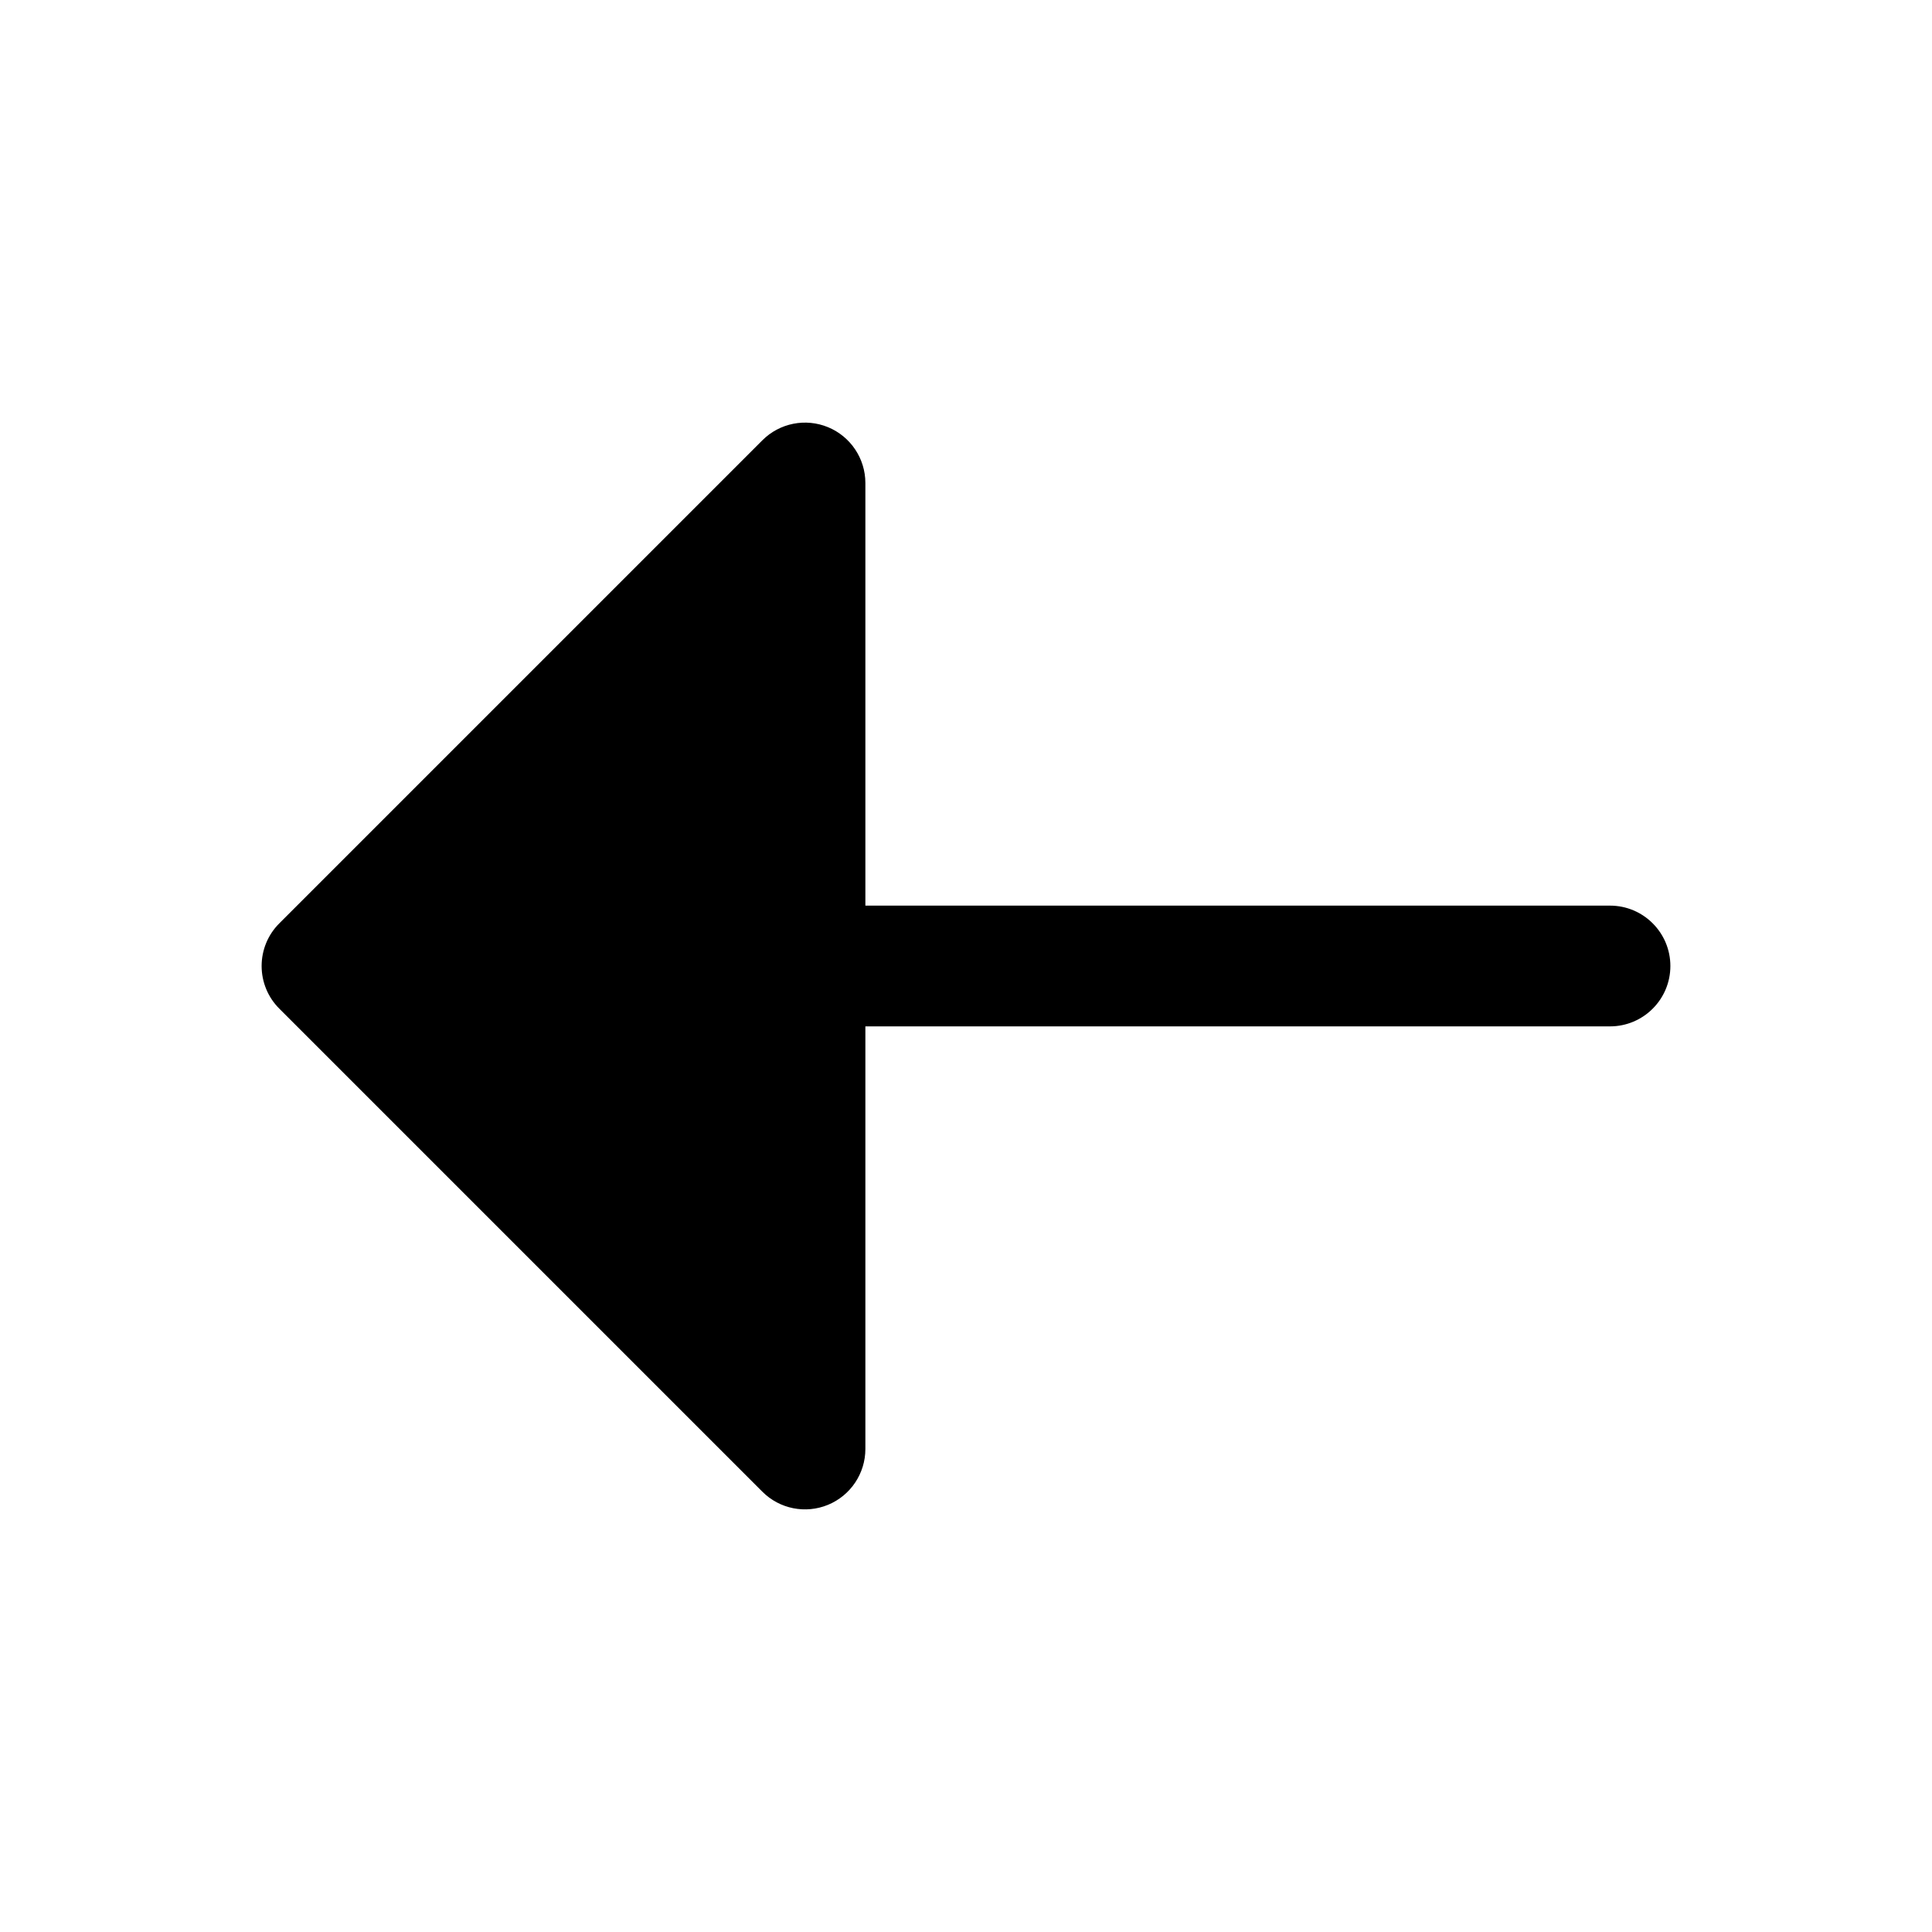
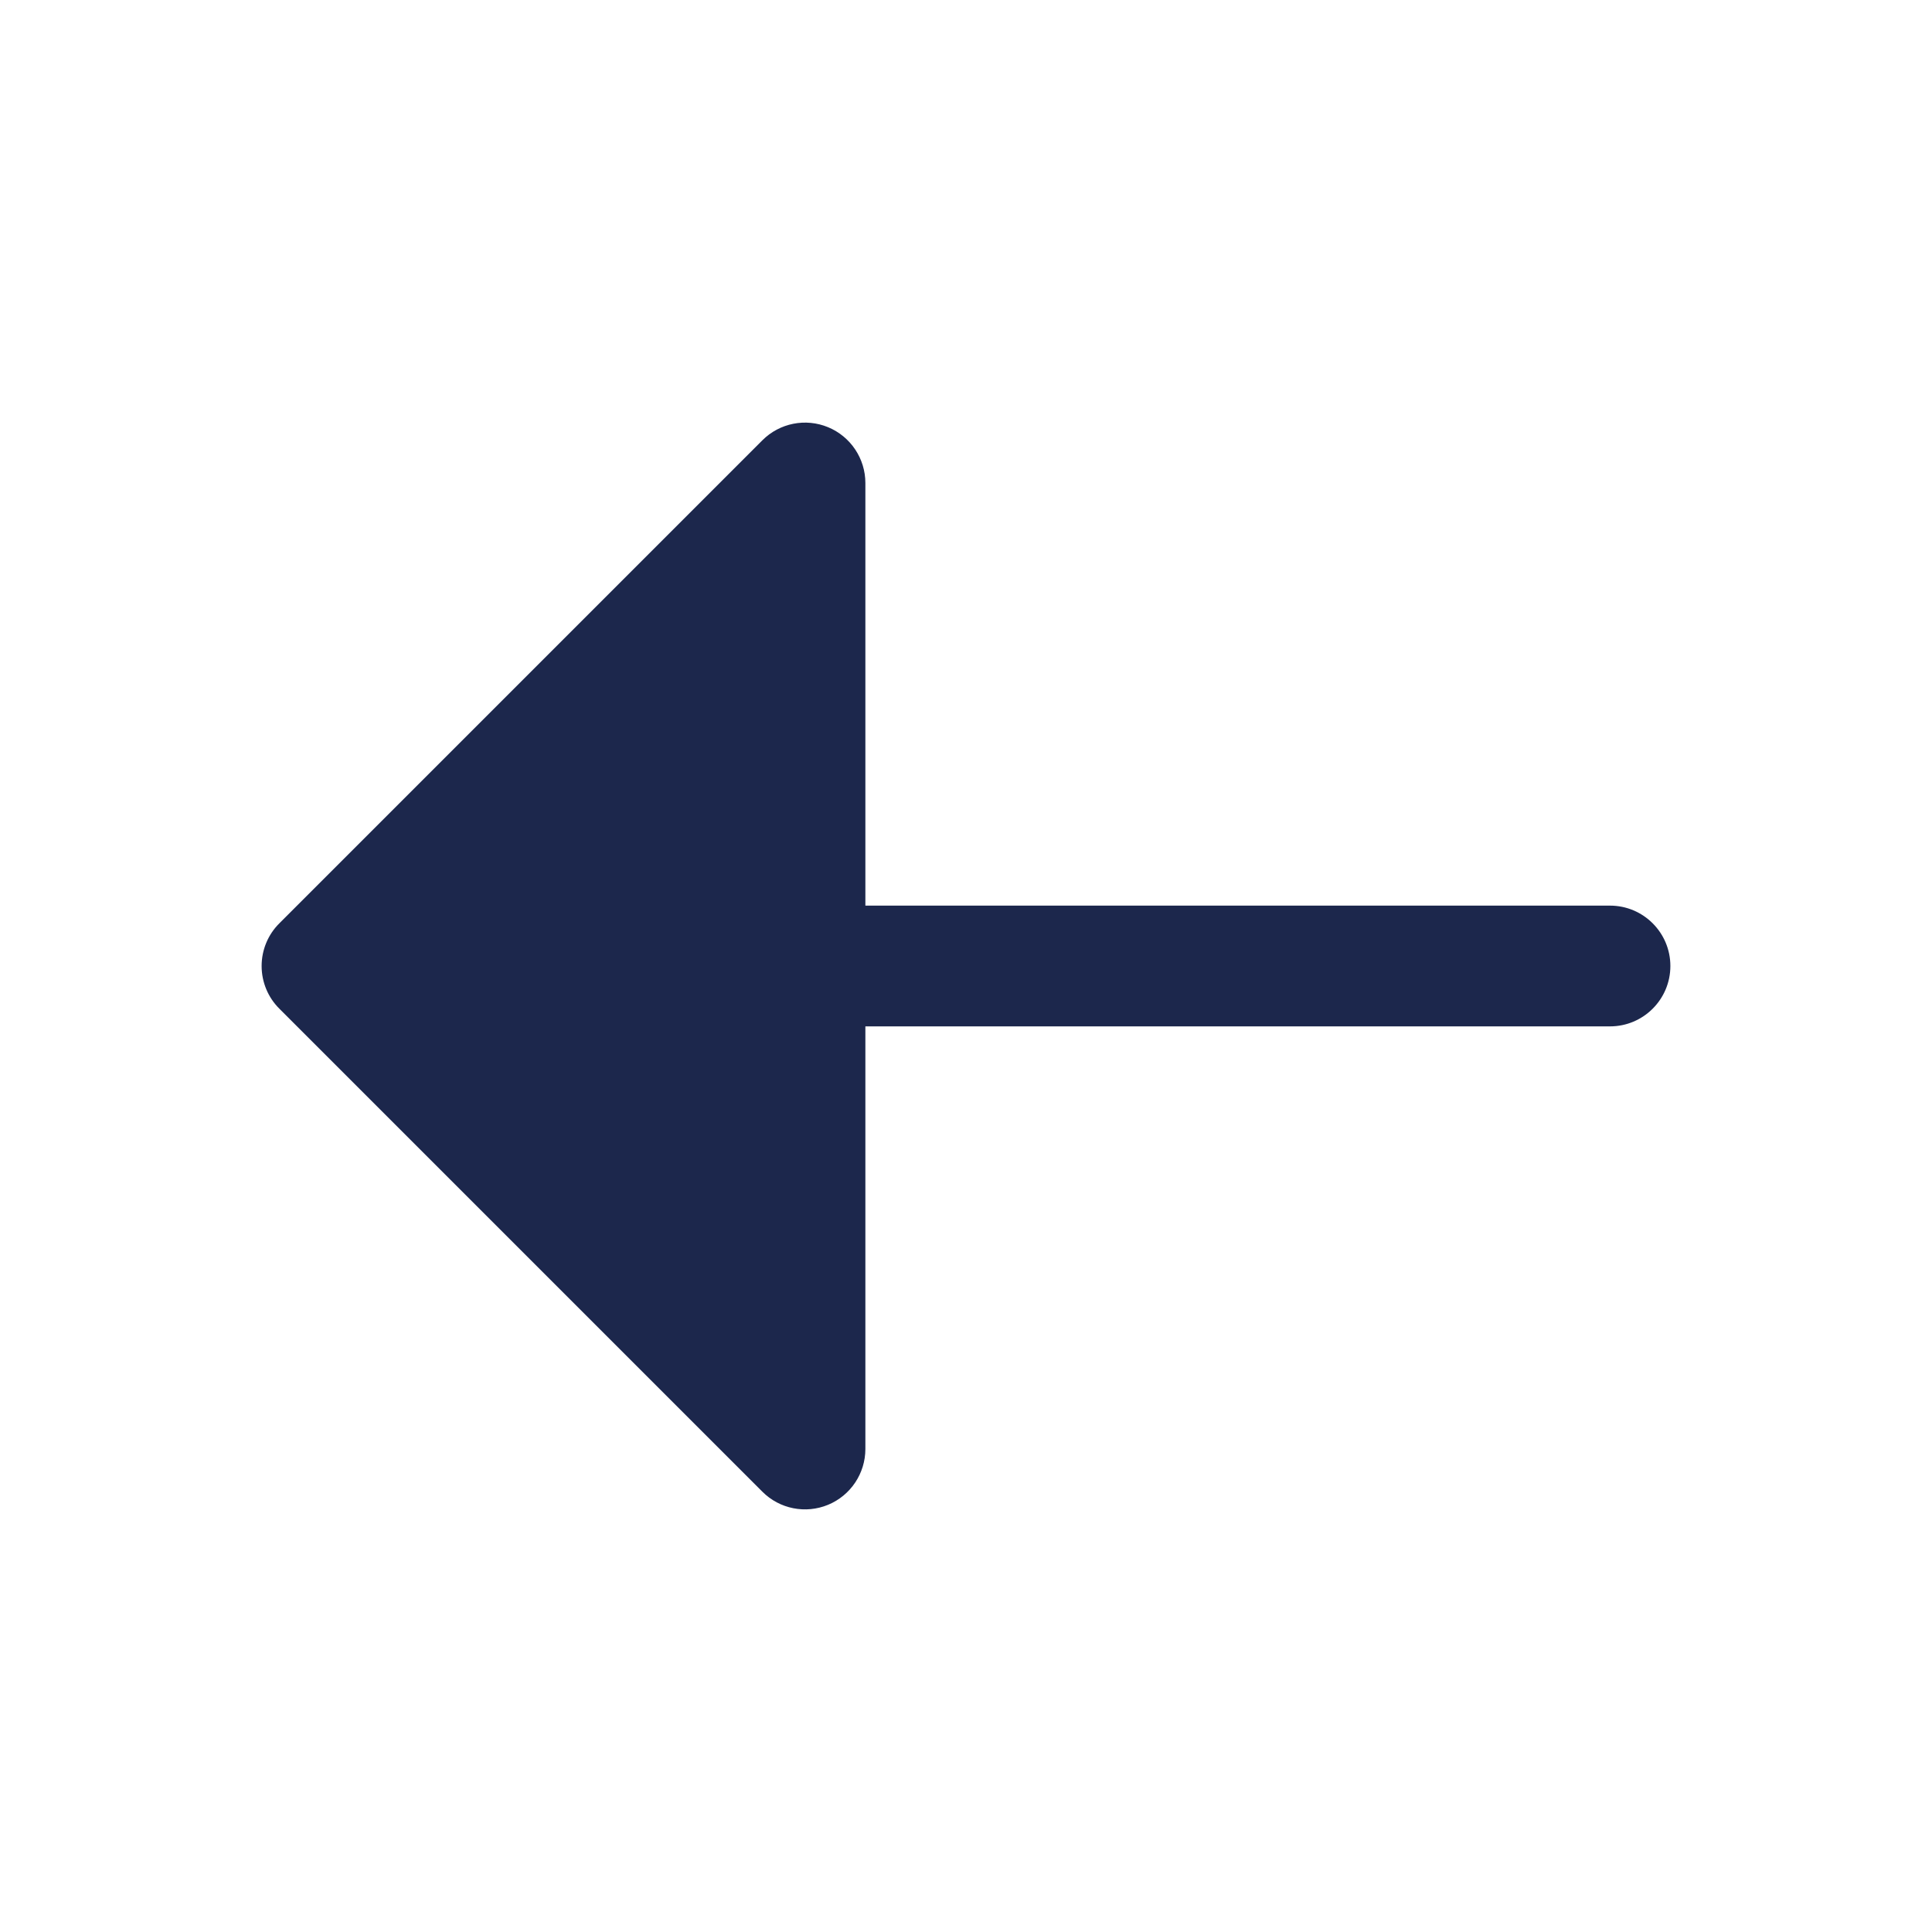
<svg xmlns="http://www.w3.org/2000/svg" width="800px" height="800px" viewBox="0 0 24 24" fill="none">
-   <path d="M20 11.25C20.414 11.25 20.75 11.586 20.75 12C20.75 12.414 20.414 12.75 20 12.75H10.75L10.75 18C10.75 18.303 10.567 18.577 10.287 18.693C10.007 18.809 9.684 18.745 9.47 18.53L3.47 12.53C3.329 12.39 3.25 12.199 3.25 12C3.25 11.801 3.329 11.61 3.47 11.47L9.47 5.47C9.684 5.255 10.007 5.191 10.287 5.307C10.567 5.423 10.75 5.697 10.75 6L10.75 11.25H20Z" fill="#000" />
+   <path d="M20 11.25C20.414 11.25 20.75 11.586 20.75 12C20.75 12.414 20.414 12.75 20 12.75H10.75L10.75 18C10.75 18.303 10.567 18.577 10.287 18.693C10.007 18.809 9.684 18.745 9.47 18.53L3.47 12.53C3.329 12.39 3.25 12.199 3.25 12C3.25 11.801 3.329 11.61 3.47 11.47L9.47 5.47C9.684 5.255 10.007 5.191 10.287 5.307C10.567 5.423 10.75 5.697 10.75 6L10.75 11.25H20Z" fill="#1C274C" />
</svg>
